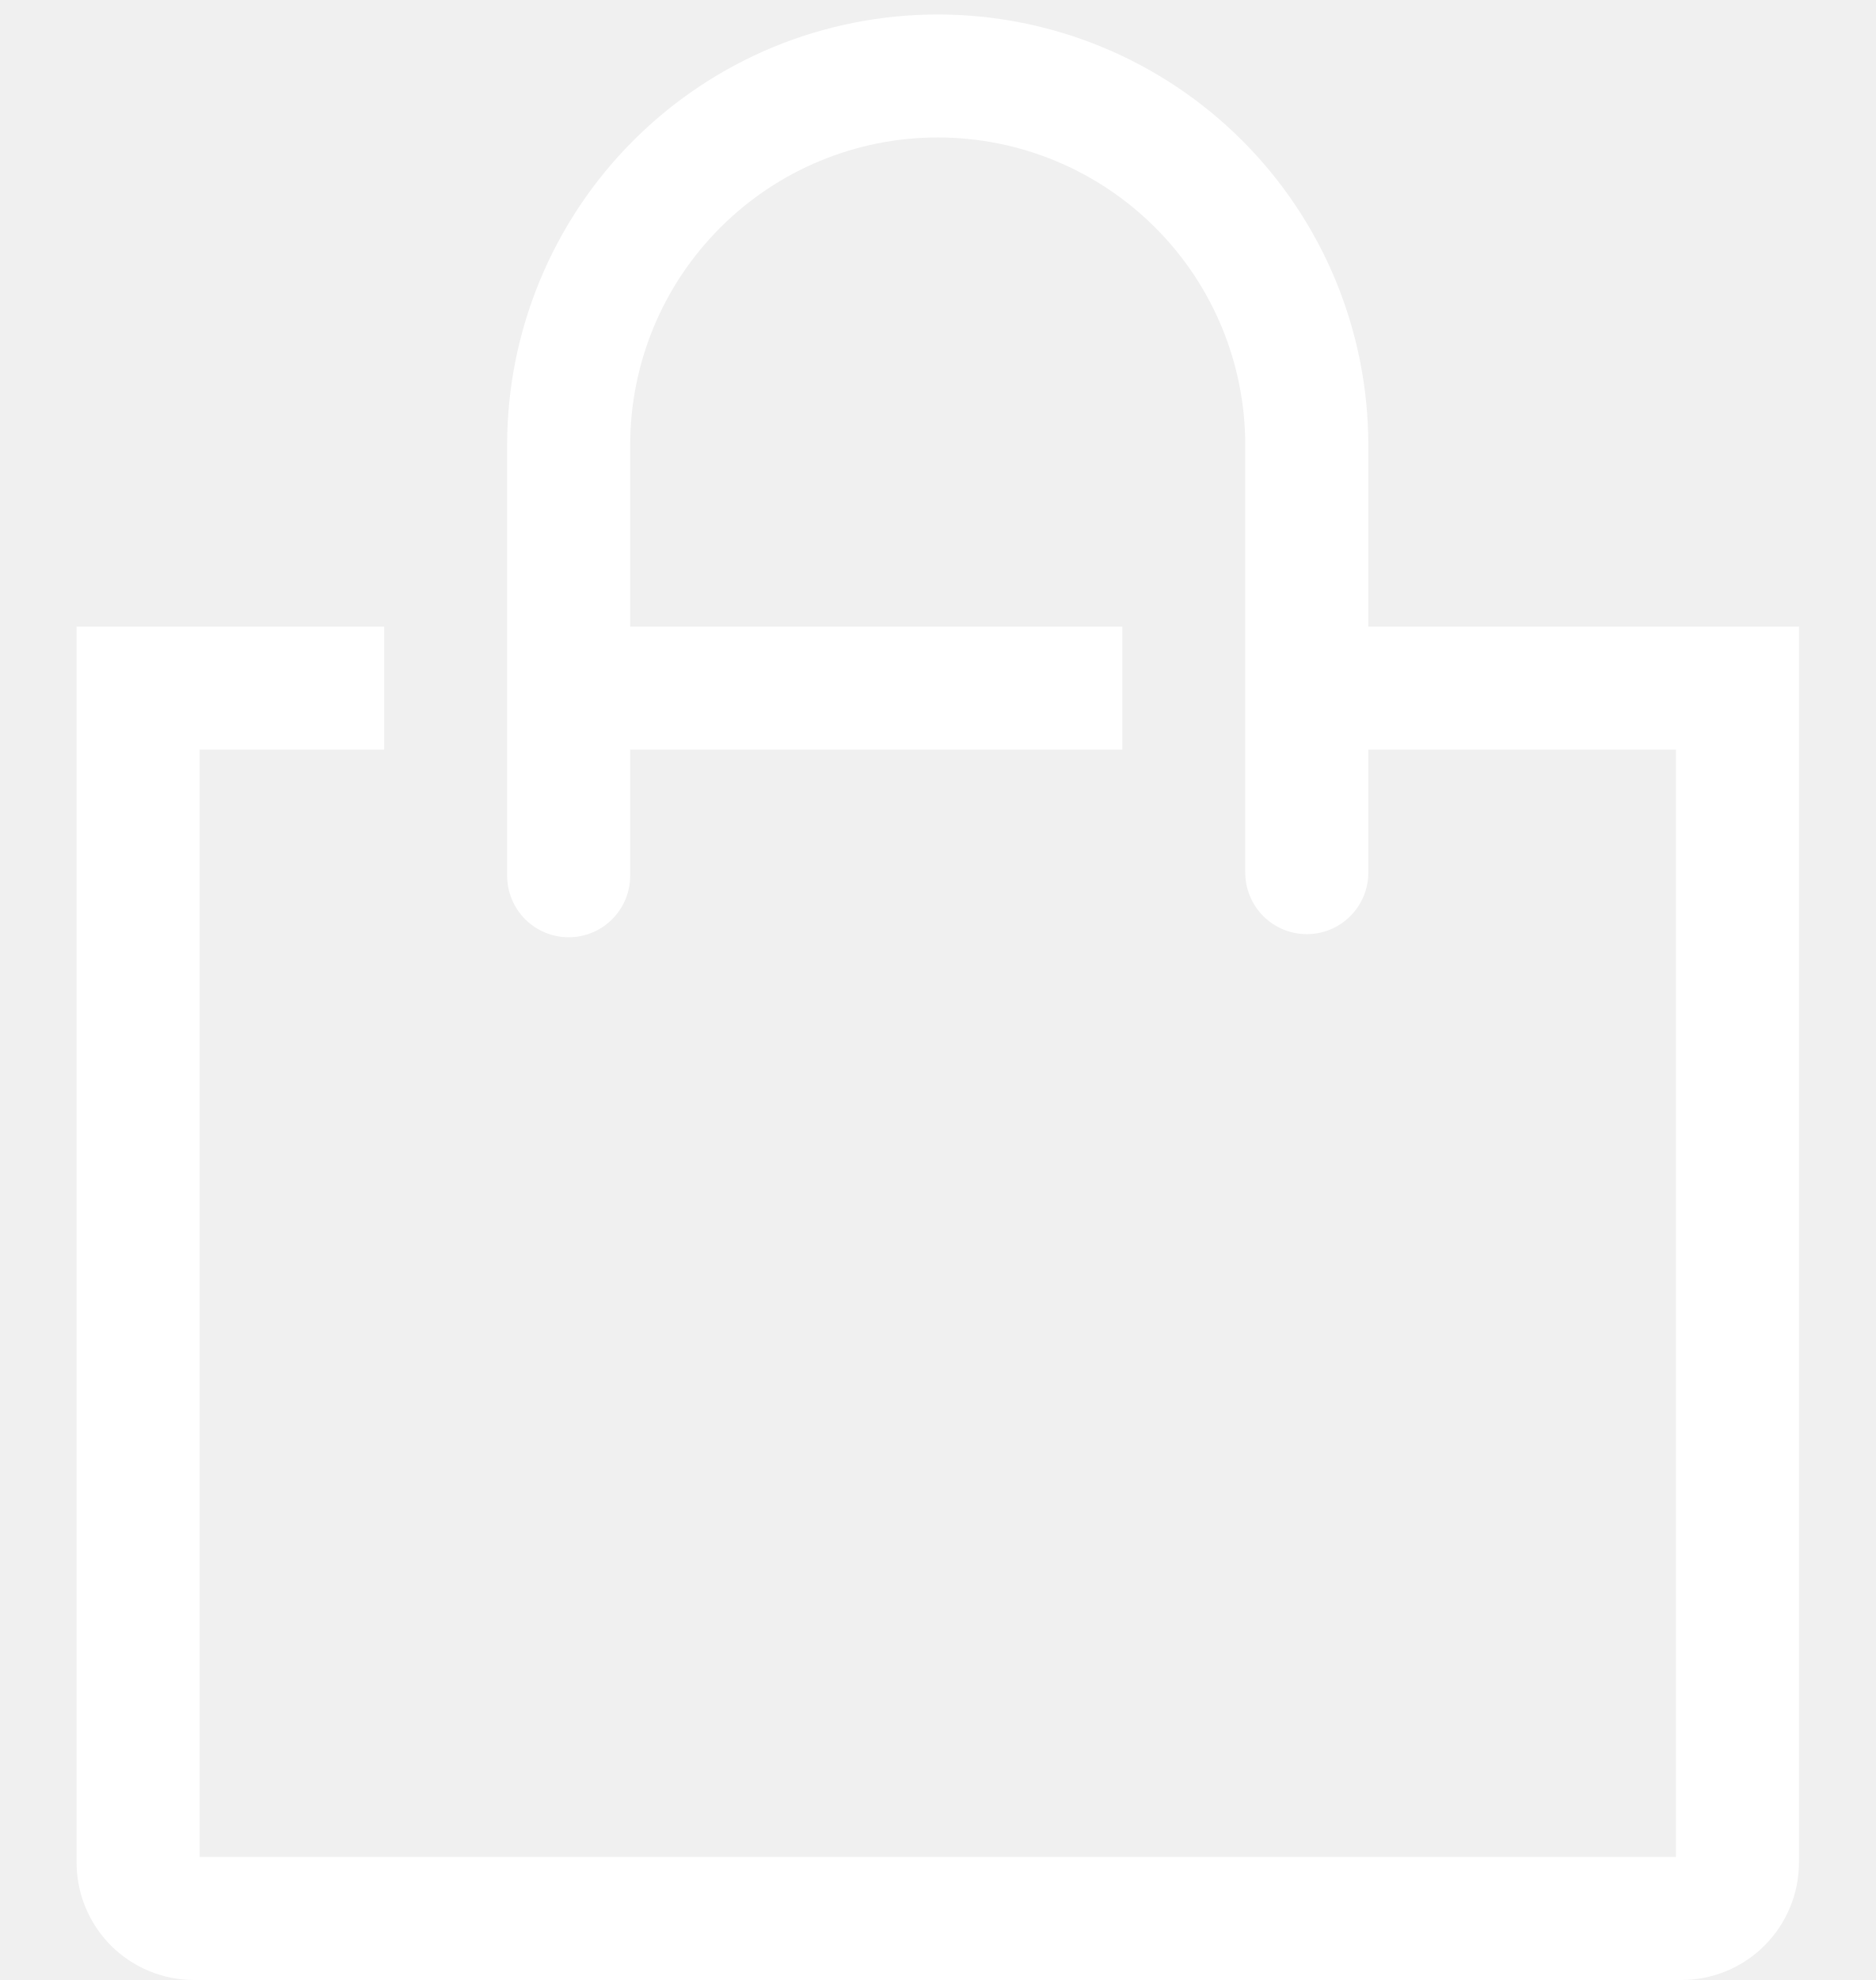
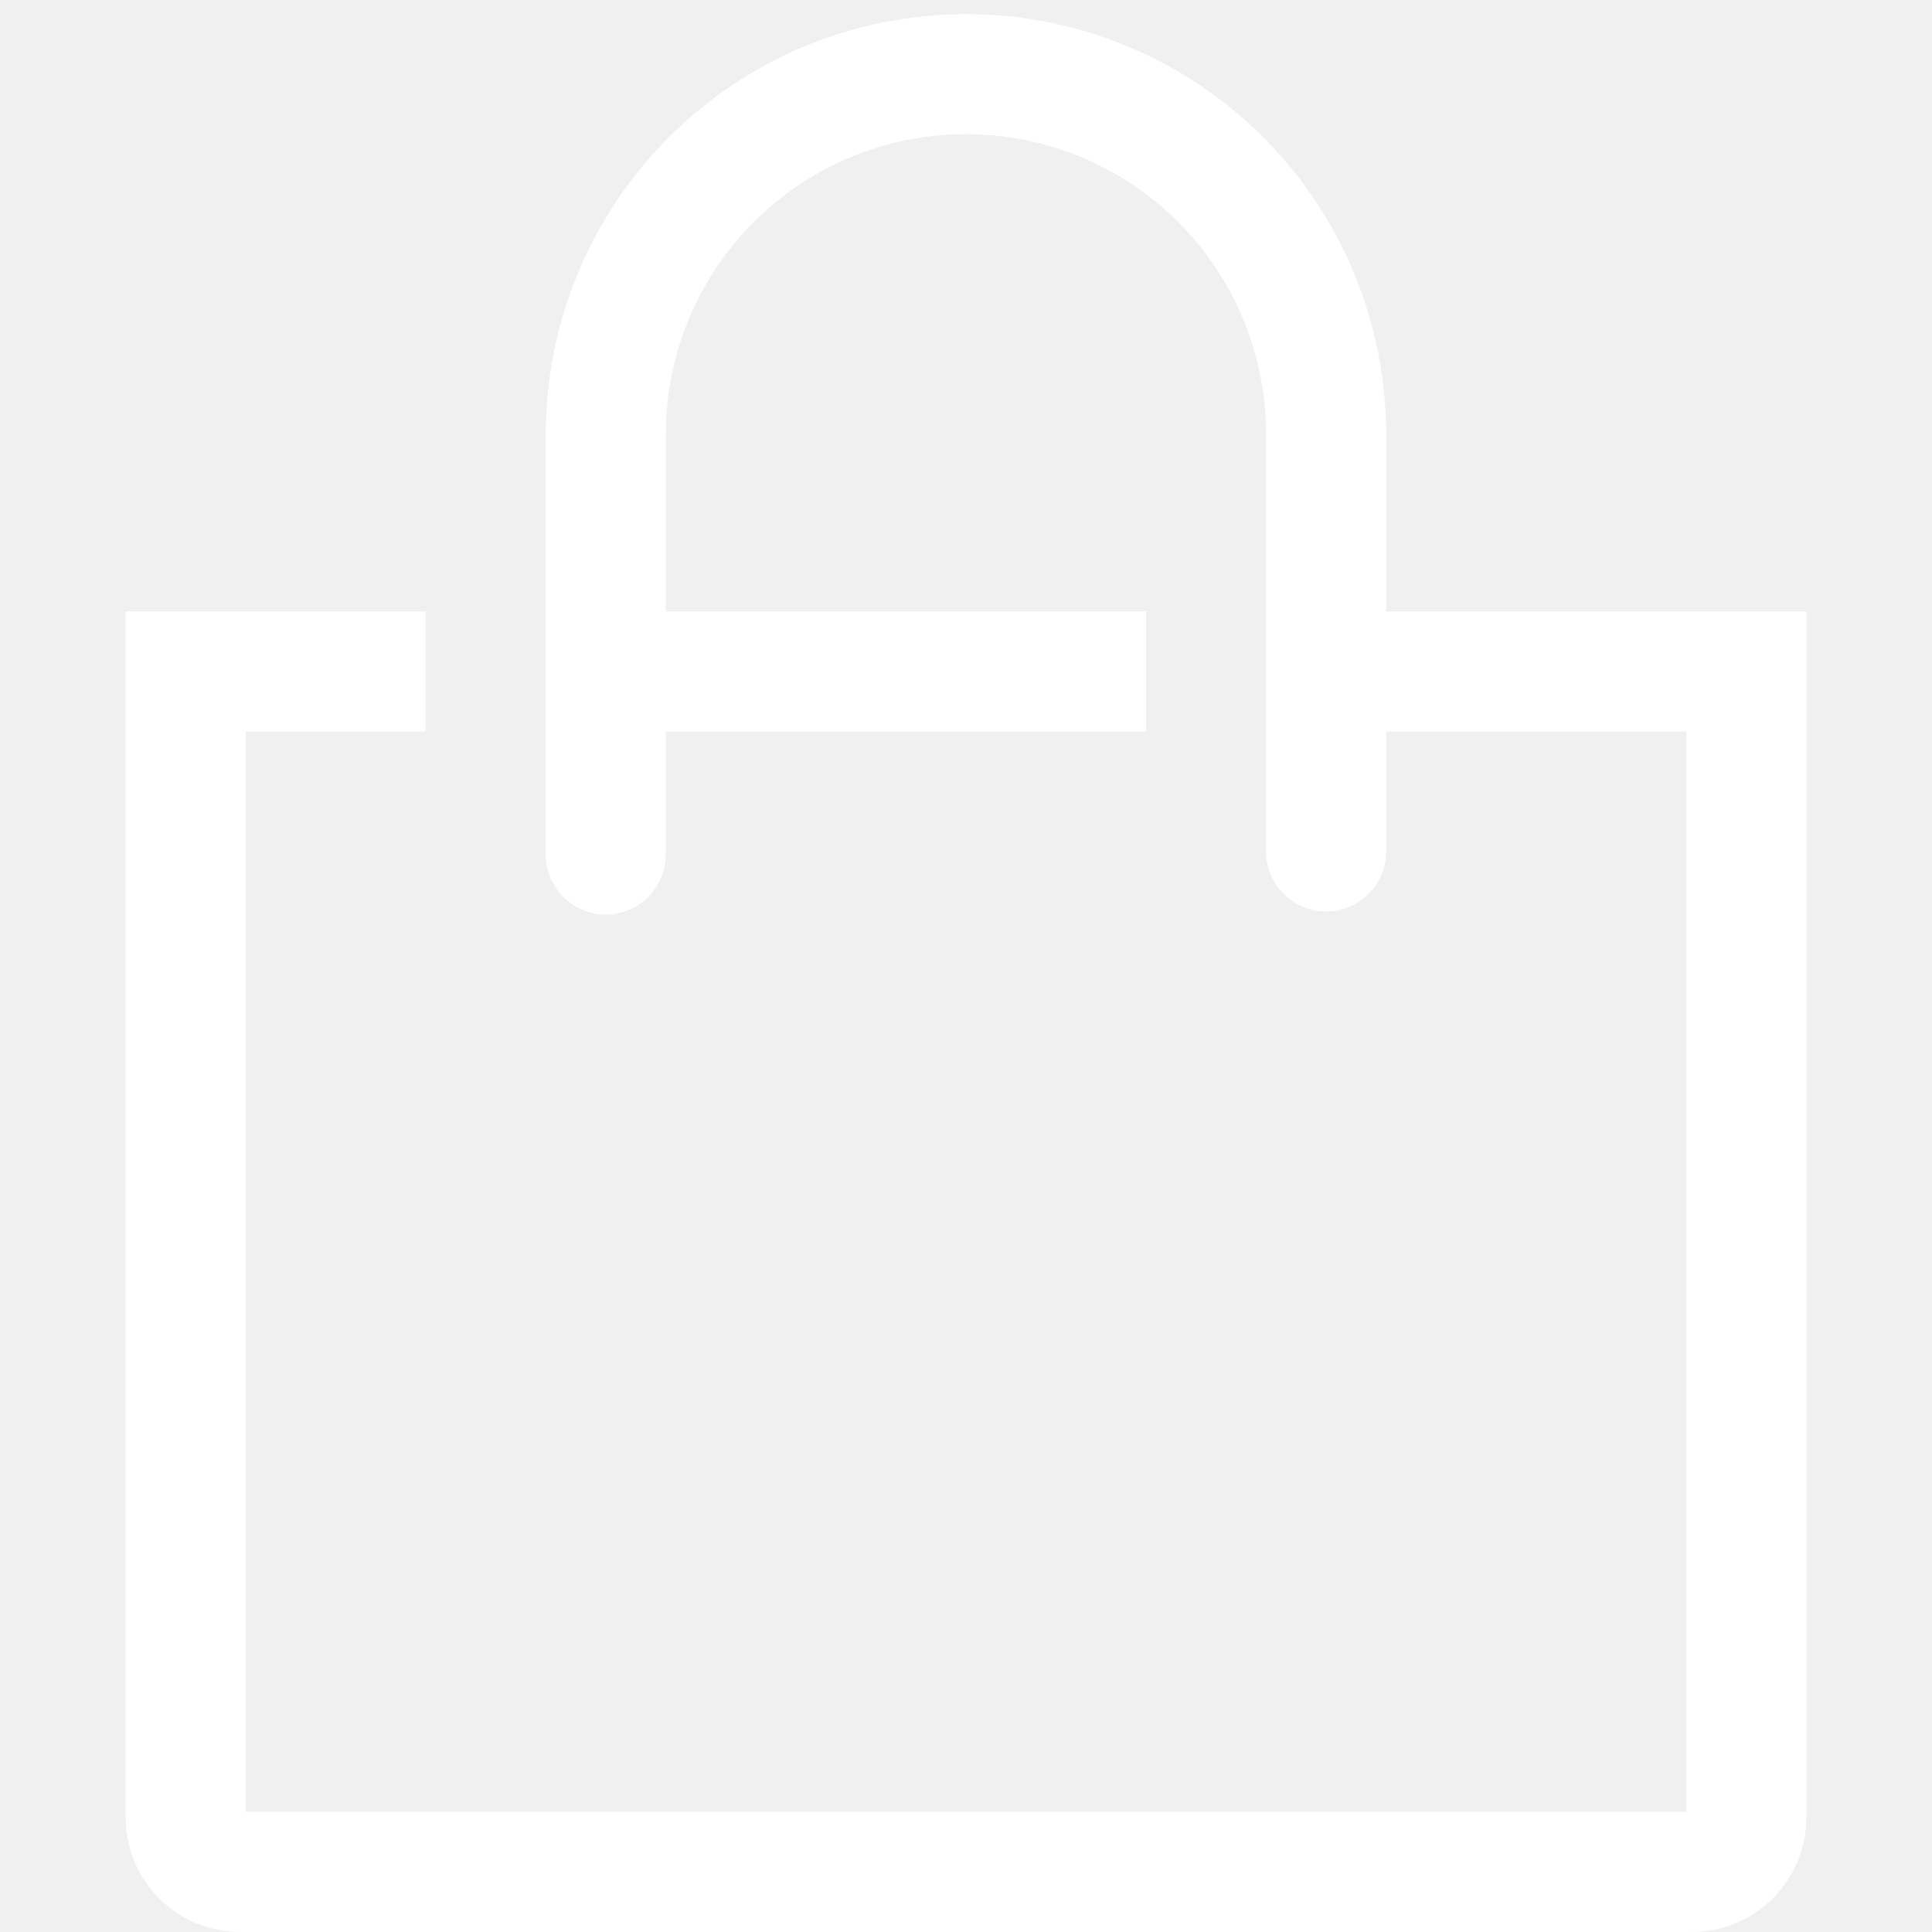
- <svg xmlns="http://www.w3.org/2000/svg" width="18" height="19" viewBox="0 0 18 19" fill="none">
+ <svg xmlns="http://www.w3.org/2000/svg" width="20" height="20" viewBox="0 0 18 19" fill="none">
  <path d="M13.132 6.013V4.271C13.132 3.728 13.025 3.191 12.818 2.69C12.61 2.188 12.306 1.733 11.922 1.349C11.538 0.965 11.083 0.661 10.581 0.453C10.08 0.246 9.543 0.139 9 0.139C8.457 0.139 7.92 0.246 7.418 0.453C6.917 0.661 6.462 0.965 6.078 1.349C5.694 1.733 5.39 2.188 5.182 2.69C4.974 3.191 4.867 3.728 4.867 4.271V8.403C4.867 8.56 4.93 8.71 5.04 8.821C5.151 8.932 5.301 8.994 5.458 8.994C5.614 8.994 5.765 8.932 5.875 8.821C5.986 8.71 6.048 8.56 6.048 8.403V7.193H10.771V6.013H6.048V4.271C6.048 3.488 6.359 2.737 6.913 2.184C7.466 1.63 8.217 1.319 9 1.319C9.783 1.319 10.534 1.63 11.087 2.184C11.641 2.737 11.951 3.488 11.951 4.271V8.374C11.951 8.53 12.014 8.681 12.124 8.791C12.235 8.902 12.385 8.964 12.542 8.964C12.698 8.964 12.849 8.902 12.959 8.791C13.07 8.681 13.132 8.53 13.132 8.374V7.193H16.084V17.819H1.916V7.193H3.687V6.013H0.735V17.872C0.735 18.172 0.854 18.458 1.065 18.67C1.277 18.881 1.564 19 1.863 19H16.137C16.436 19 16.723 18.881 16.934 18.67C17.146 18.458 17.265 18.172 17.265 17.872V6.013H13.132Z" fill="white" />
</svg>
